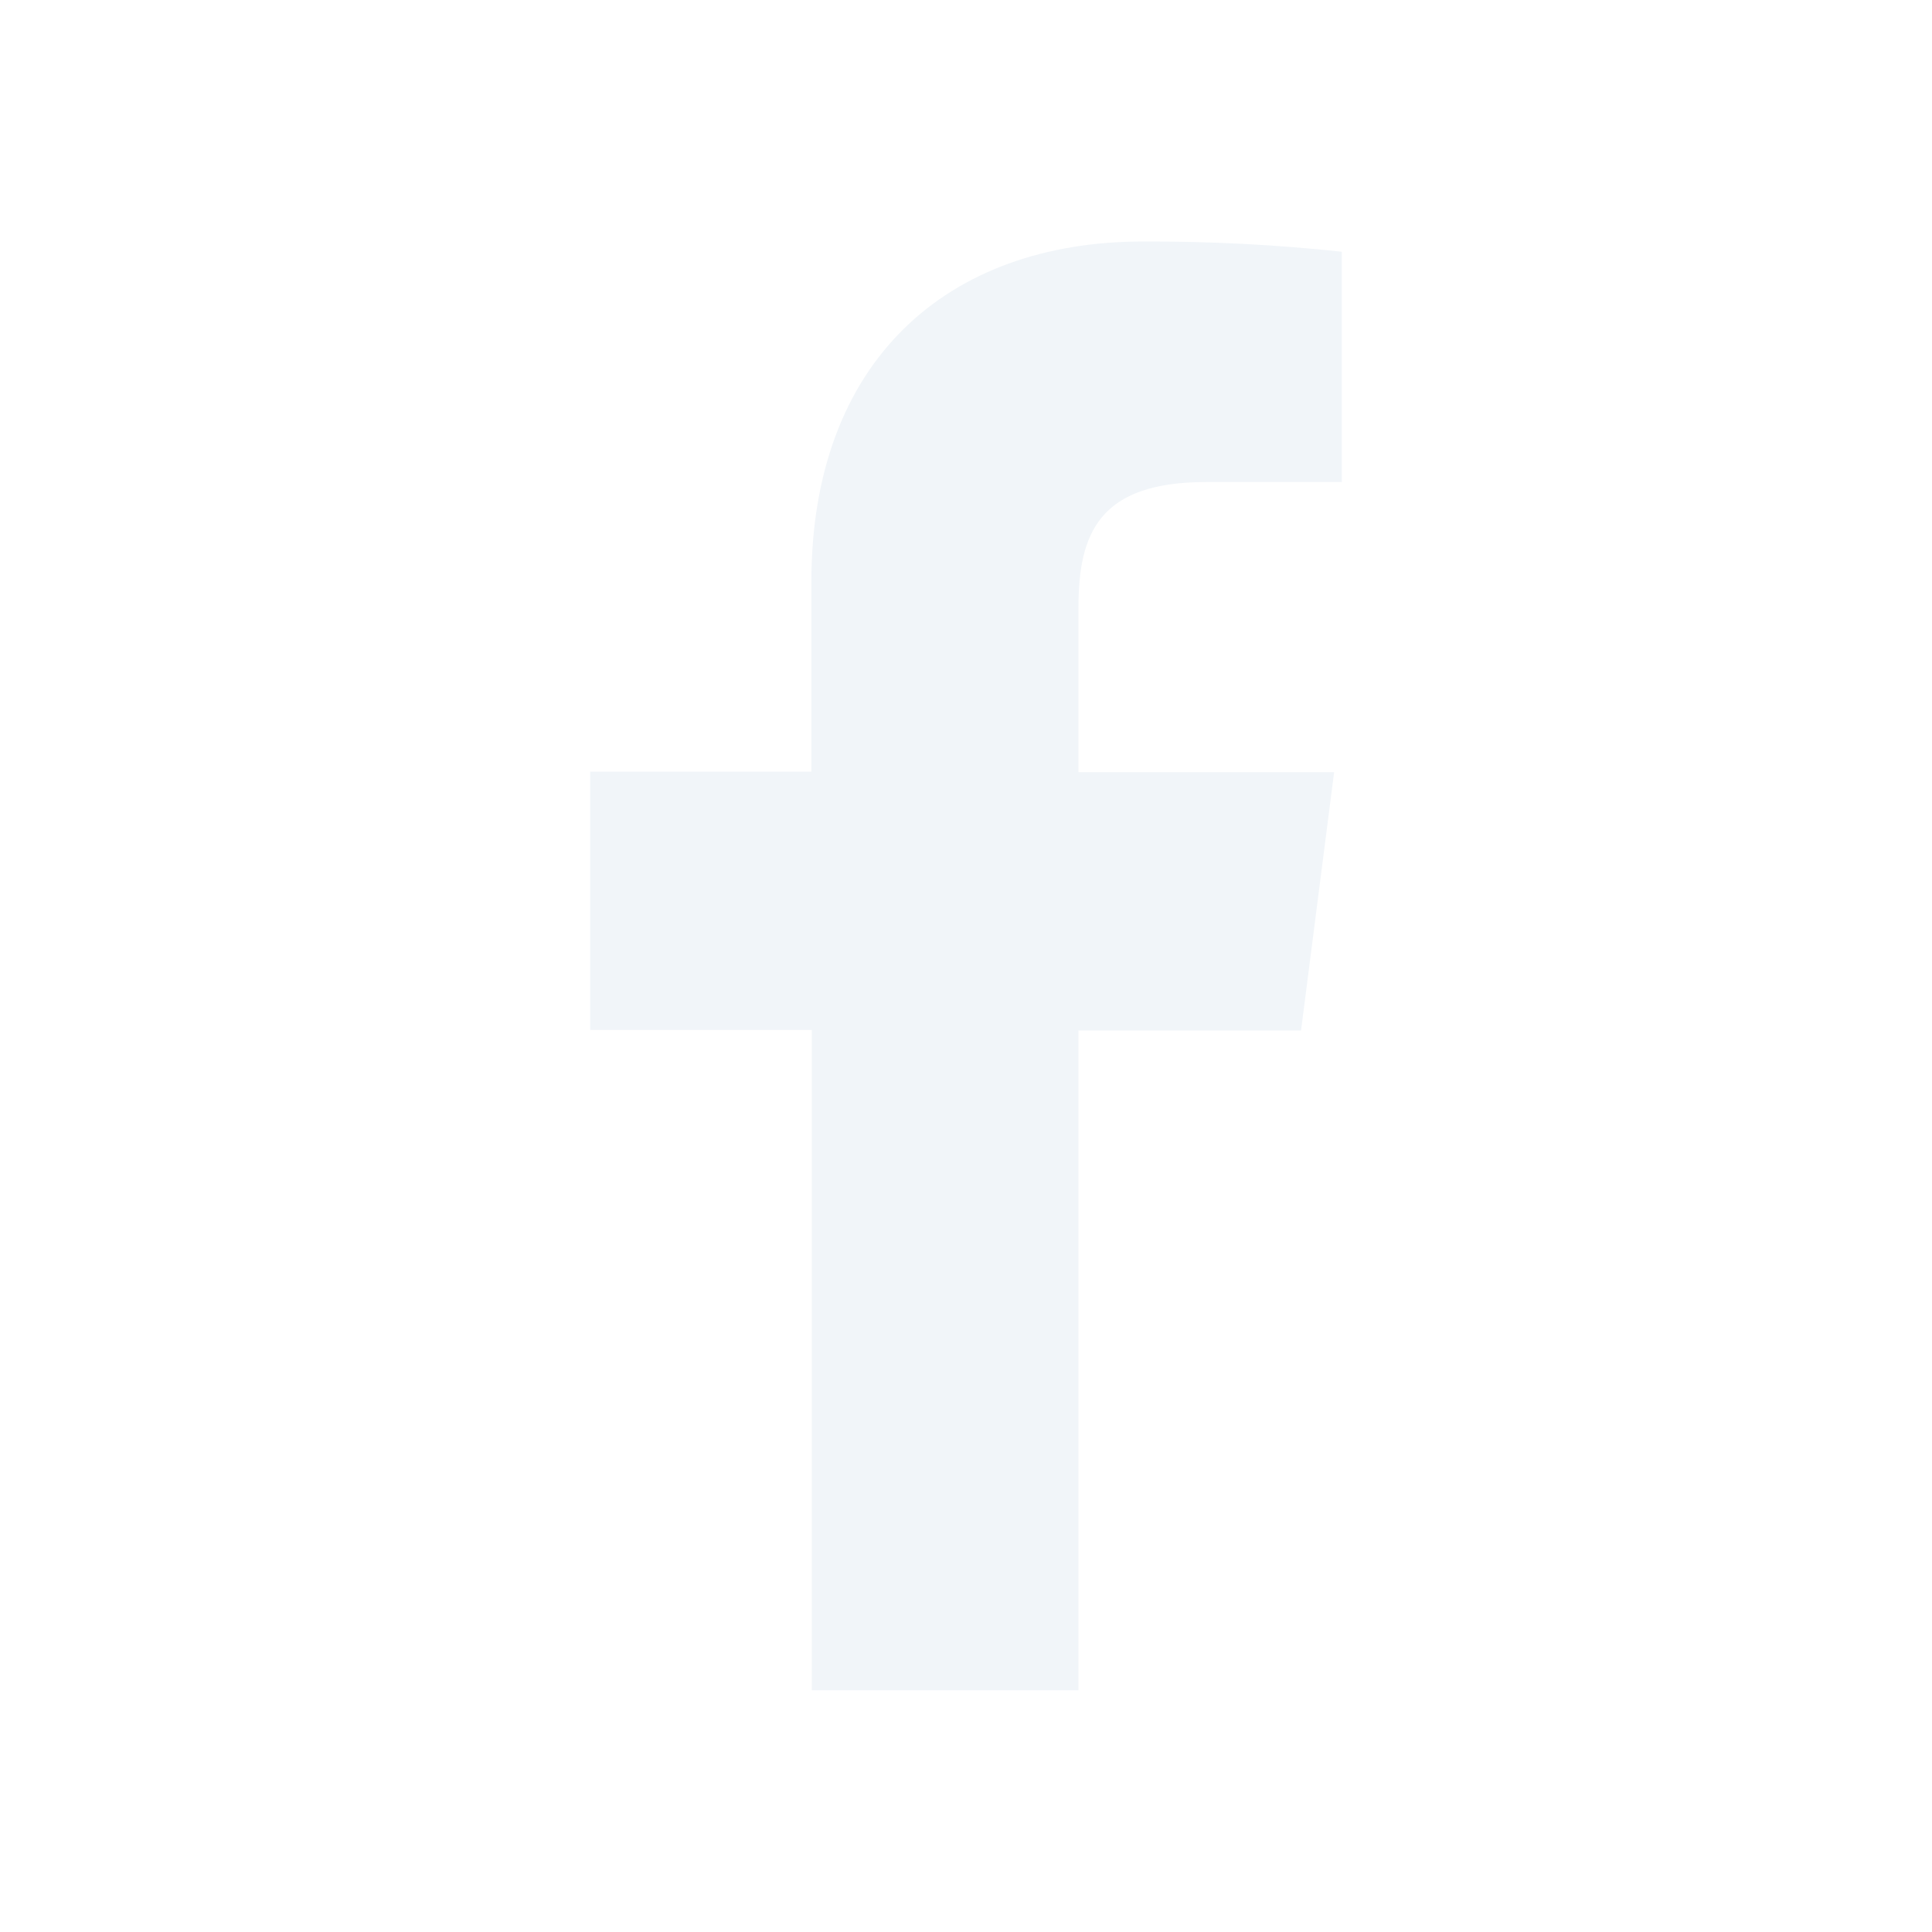
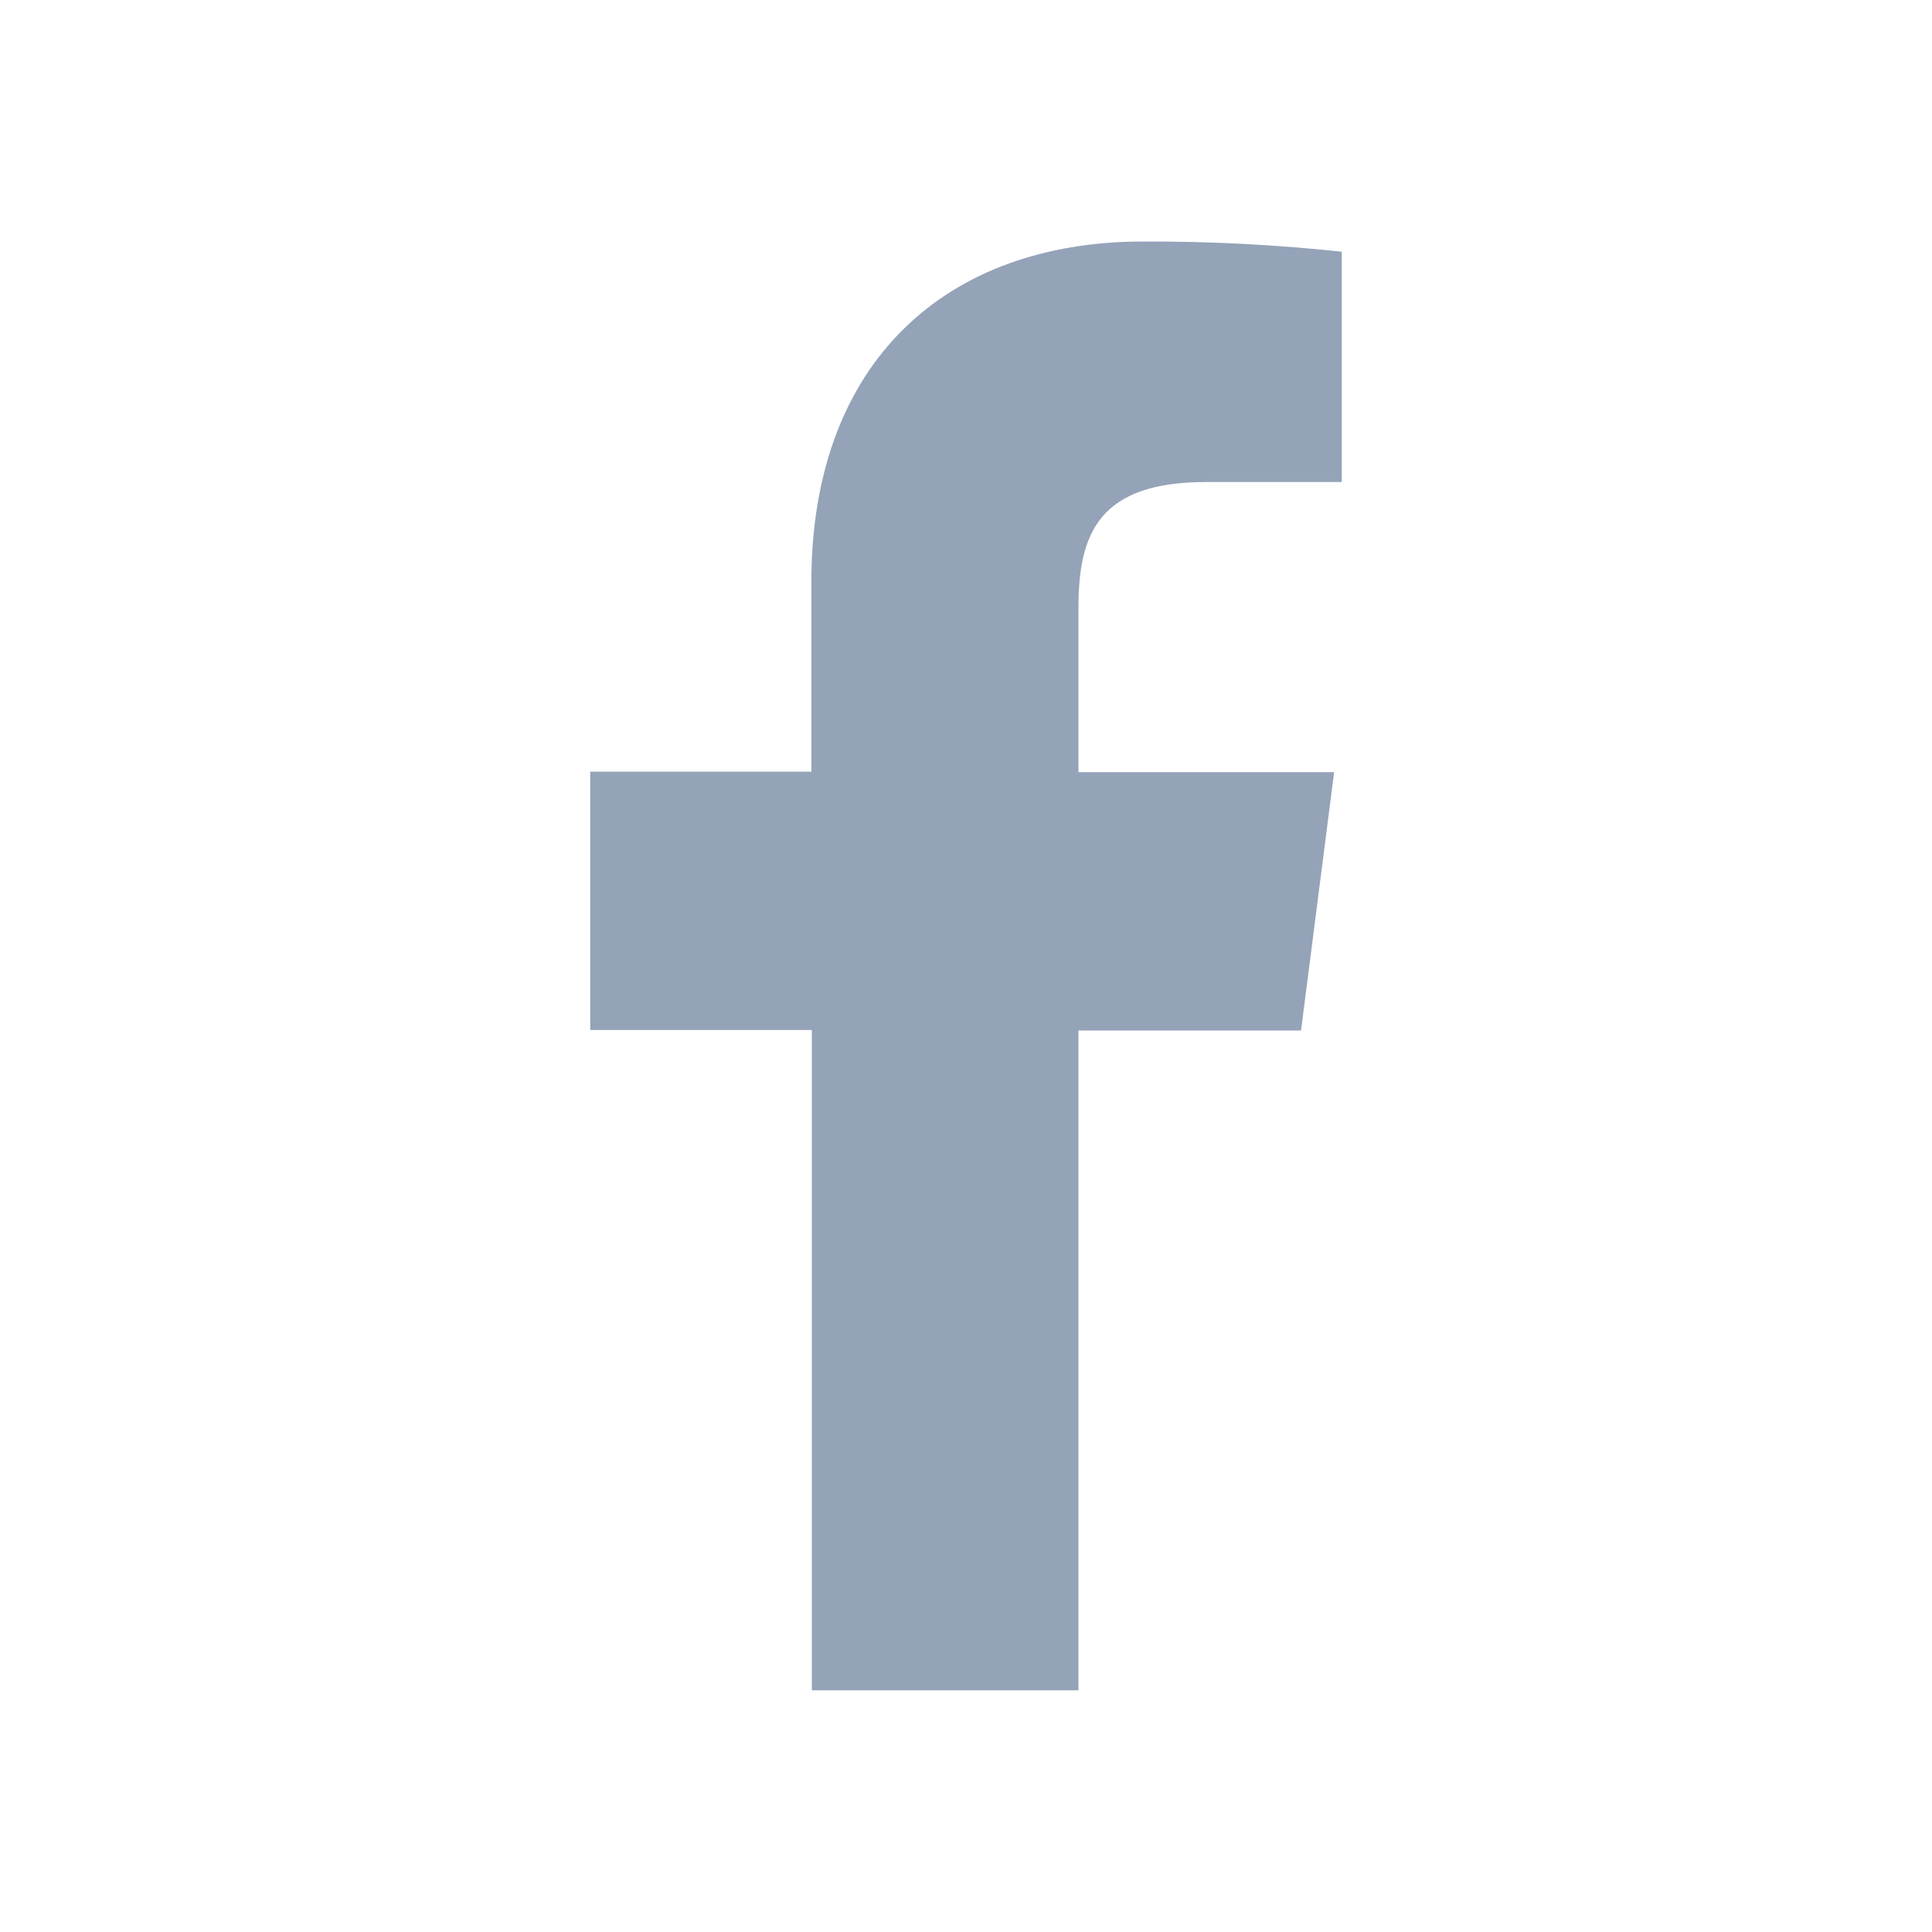
<svg xmlns="http://www.w3.org/2000/svg" width="24" height="24" viewBox="0 0 24 24" fill="none">
  <g id="bxl:facebook">
-     <path id="Vector" d="M13.397 20.997V12.801H16.162L16.573 9.592H13.397V7.548C13.397 6.622 13.655 5.988 14.984 5.988H16.668V3.127C15.849 3.039 15.025 2.997 14.201 3C11.757 3 10.079 4.492 10.079 7.231V9.586H7.332V12.795H10.085V20.997H13.397Z" fill="#F1F5F9" />
+     <path id="Vector" d="M13.397 20.997V12.801H16.162L16.573 9.592H13.397V7.548C13.397 6.622 13.655 5.988 14.984 5.988H16.668V3.127C15.849 3.039 15.025 2.997 14.201 3C11.757 3 10.079 4.492 10.079 7.231V9.586H7.332V12.795H10.085V20.997H13.397Z" fill="#94A3B8" />
  </g>
</svg>
